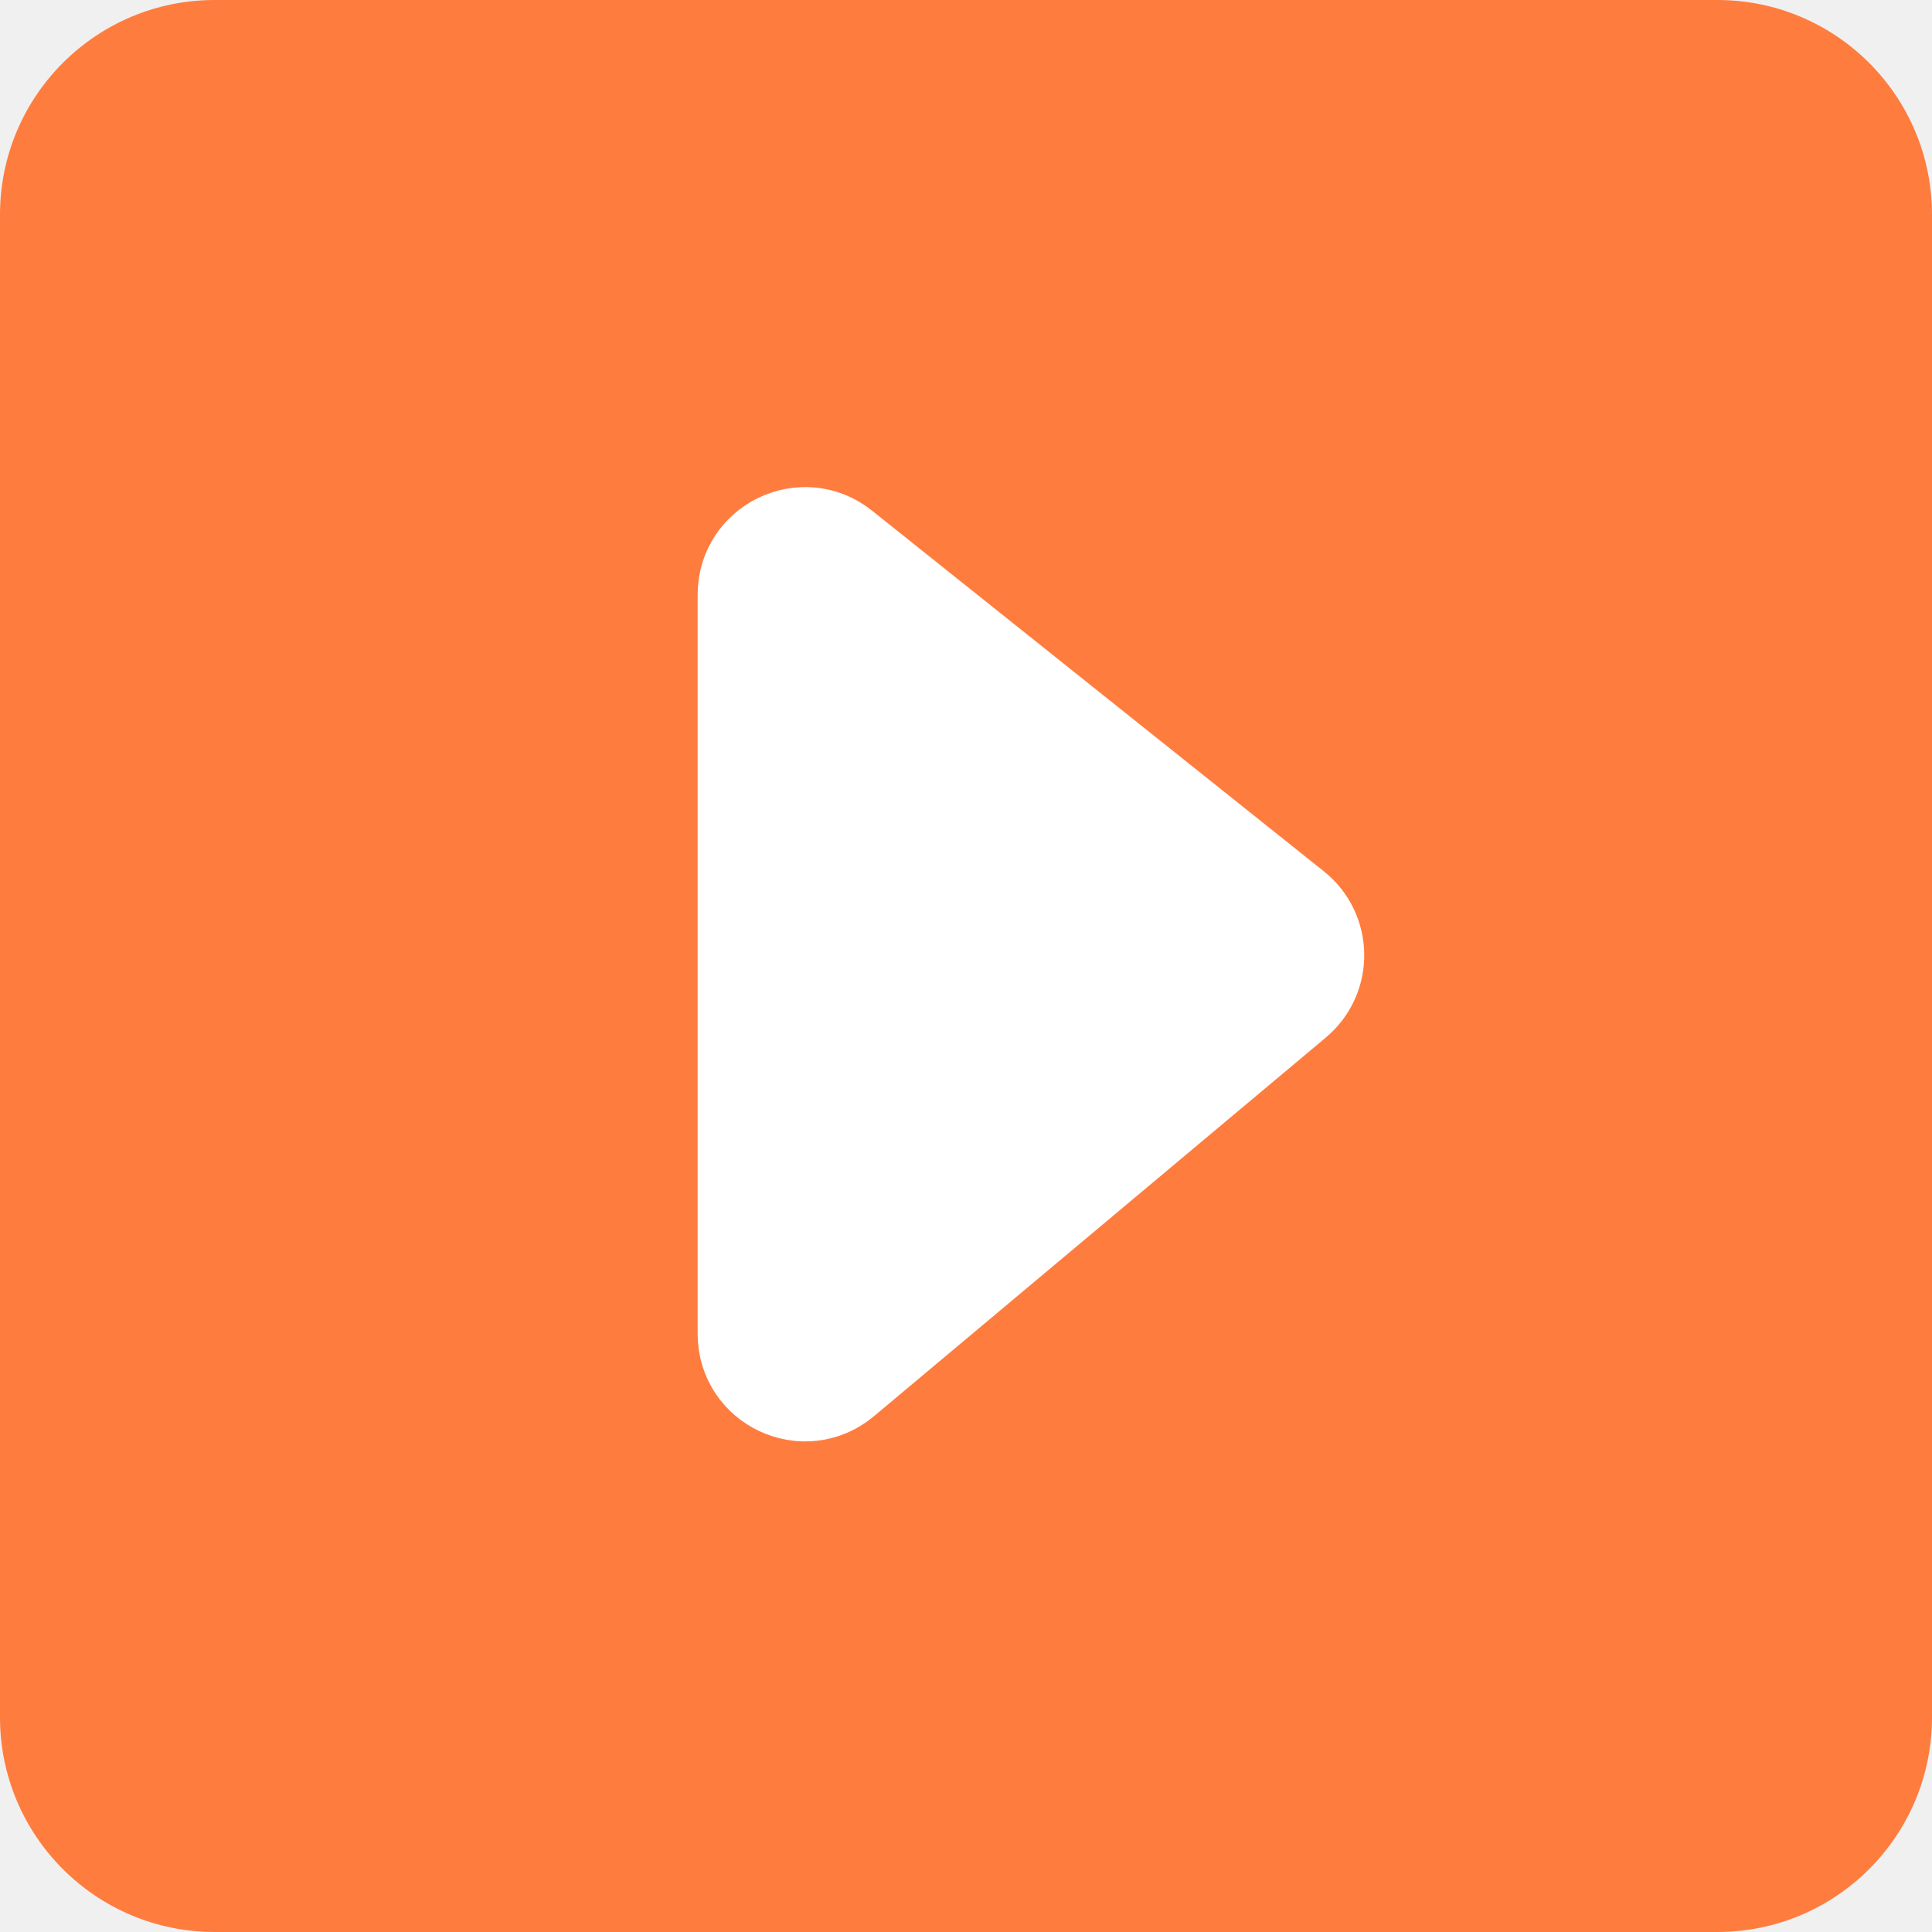
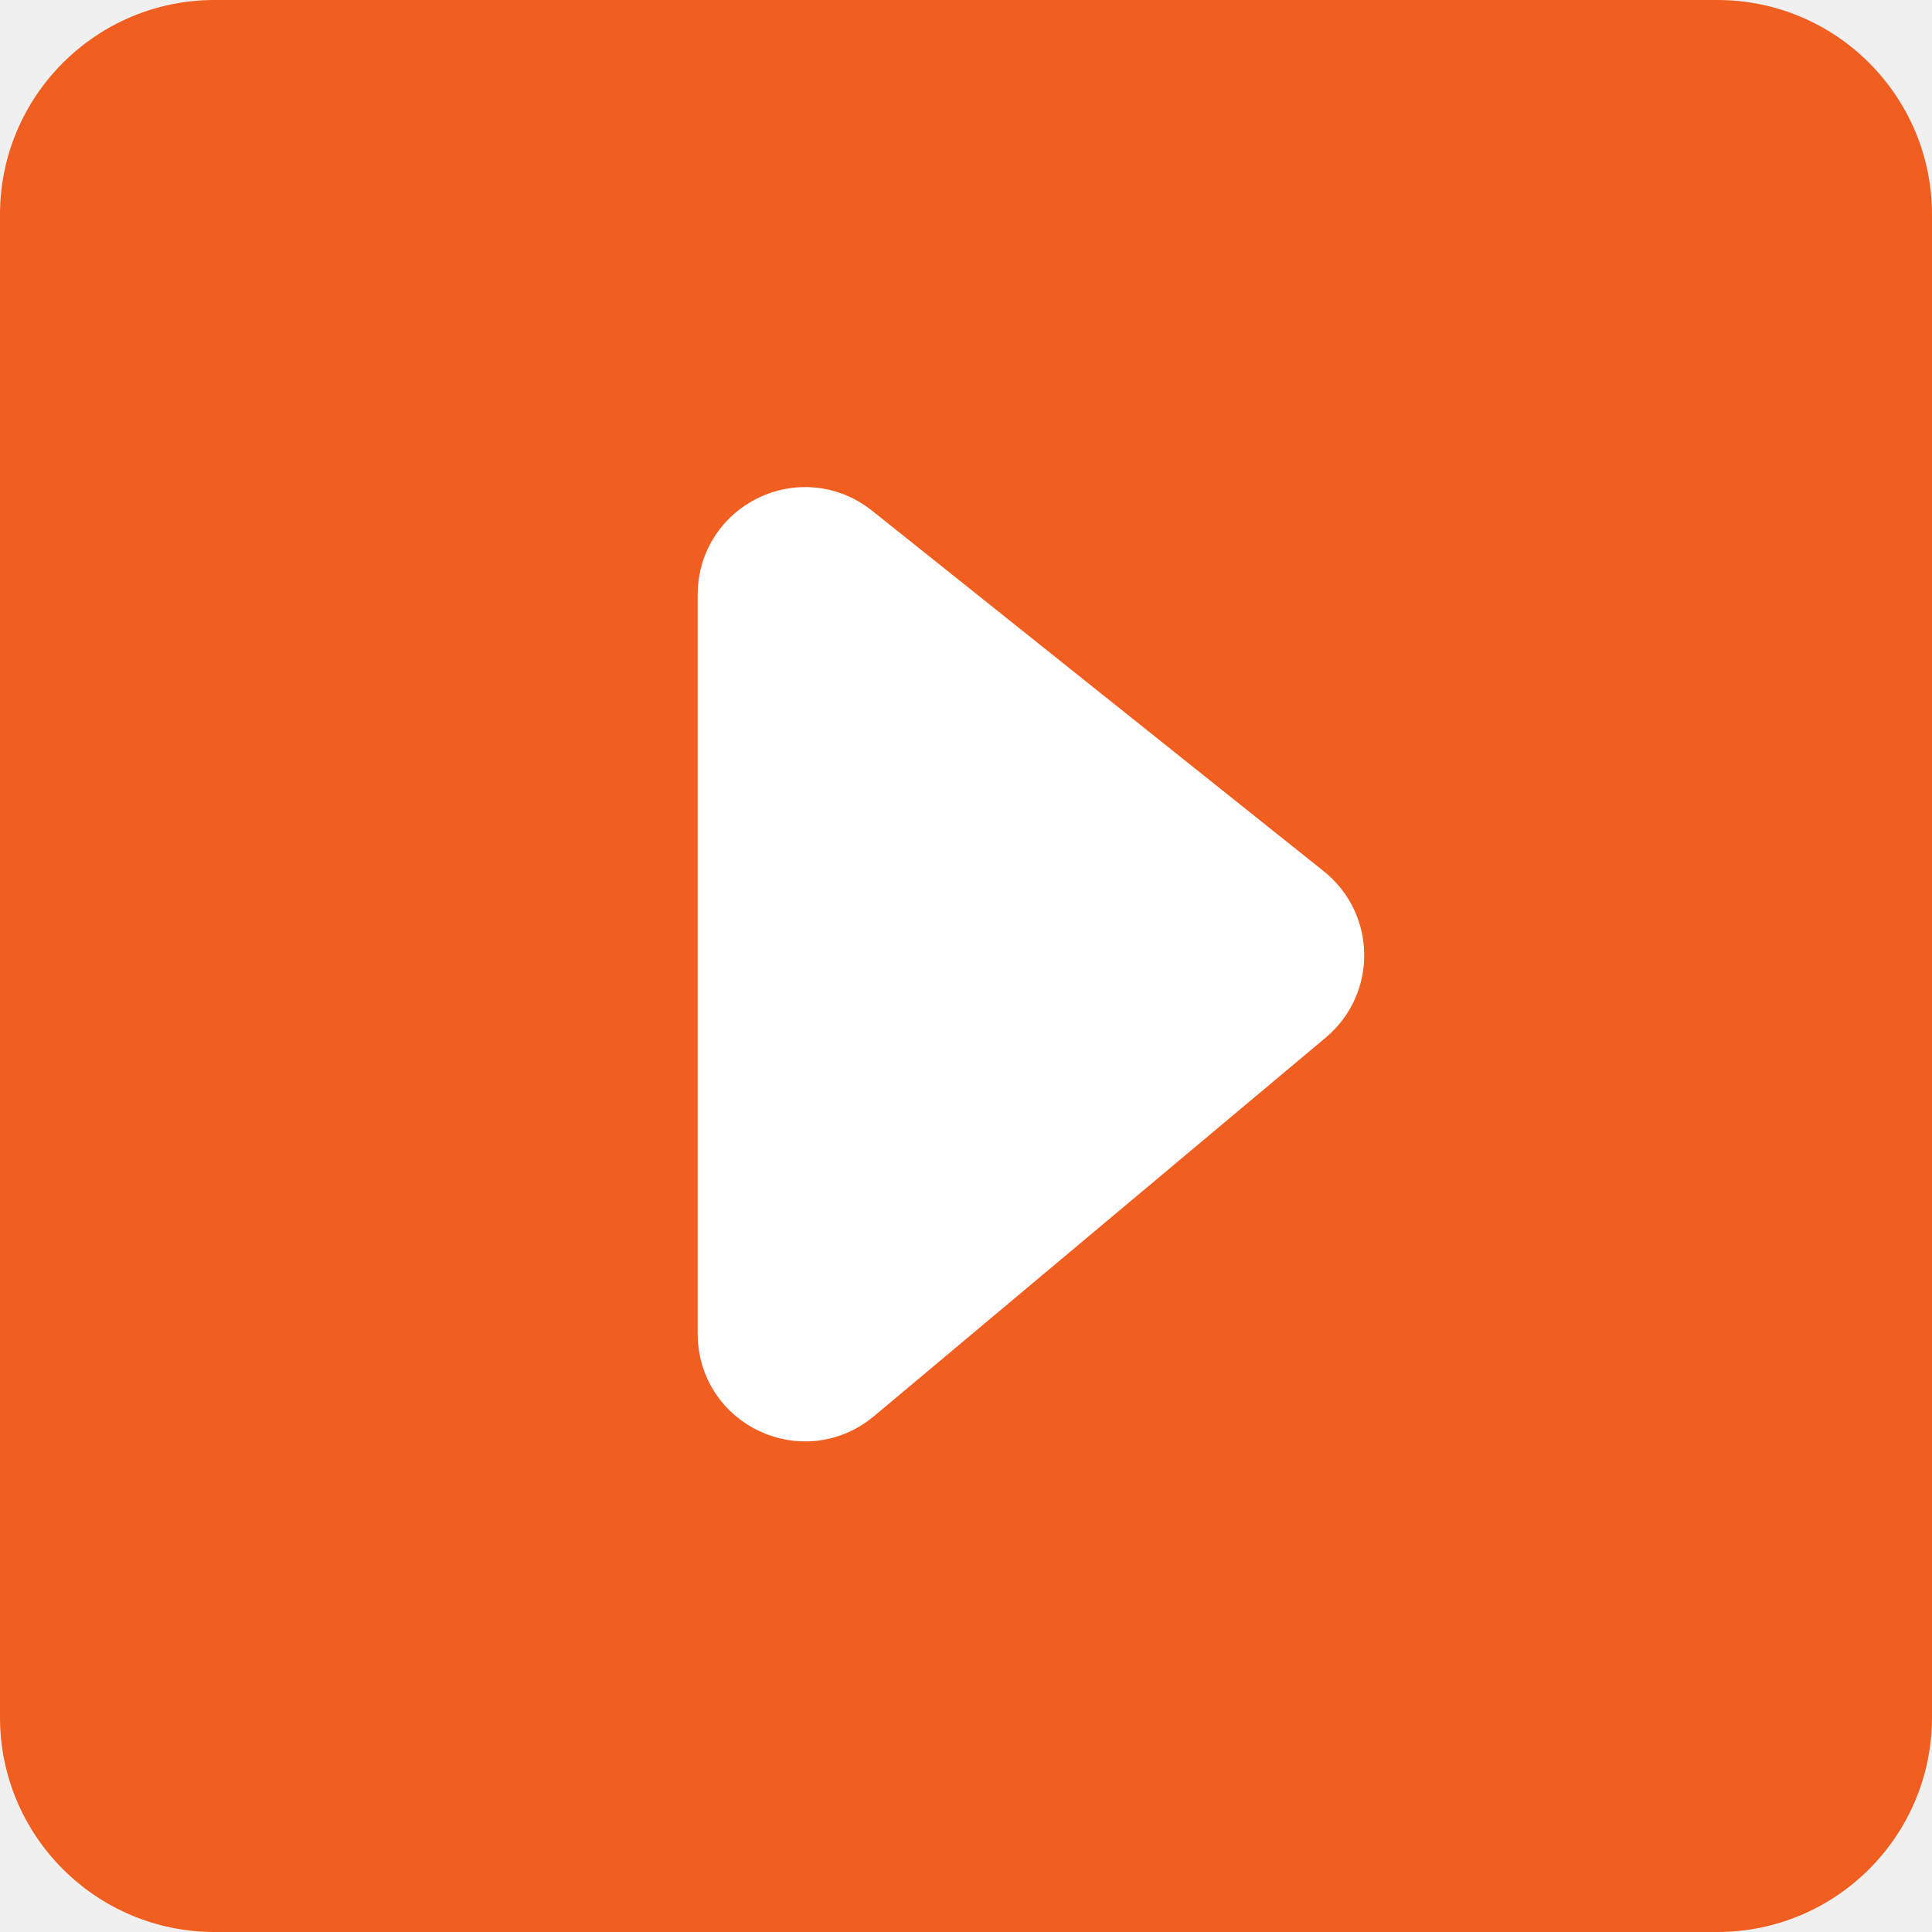
<svg xmlns="http://www.w3.org/2000/svg" width="36" height="36" viewBox="0 0 36 36" fill="none">
-   <rect x="36" width="36" height="36" rx="4" transform="rotate(90 36 0)" fill="#FF7C3F" />
+   <rect x="36" y="1.57361e-06" width="36" height="36" rx="4" transform="rotate(90 36 1.57361e-06)" fill="#F05E20" />
  <path d="M24.063 18.566L15.642 25.623C14.992 26.169 14 25.706 14 24.857L14 11.078C14 10.24 14.969 9.773 15.624 10.296L24.045 17.018C24.538 17.412 24.547 18.16 24.063 18.566Z" fill="white" stroke="white" stroke-width="2" stroke-linejoin="round" />
</svg>
